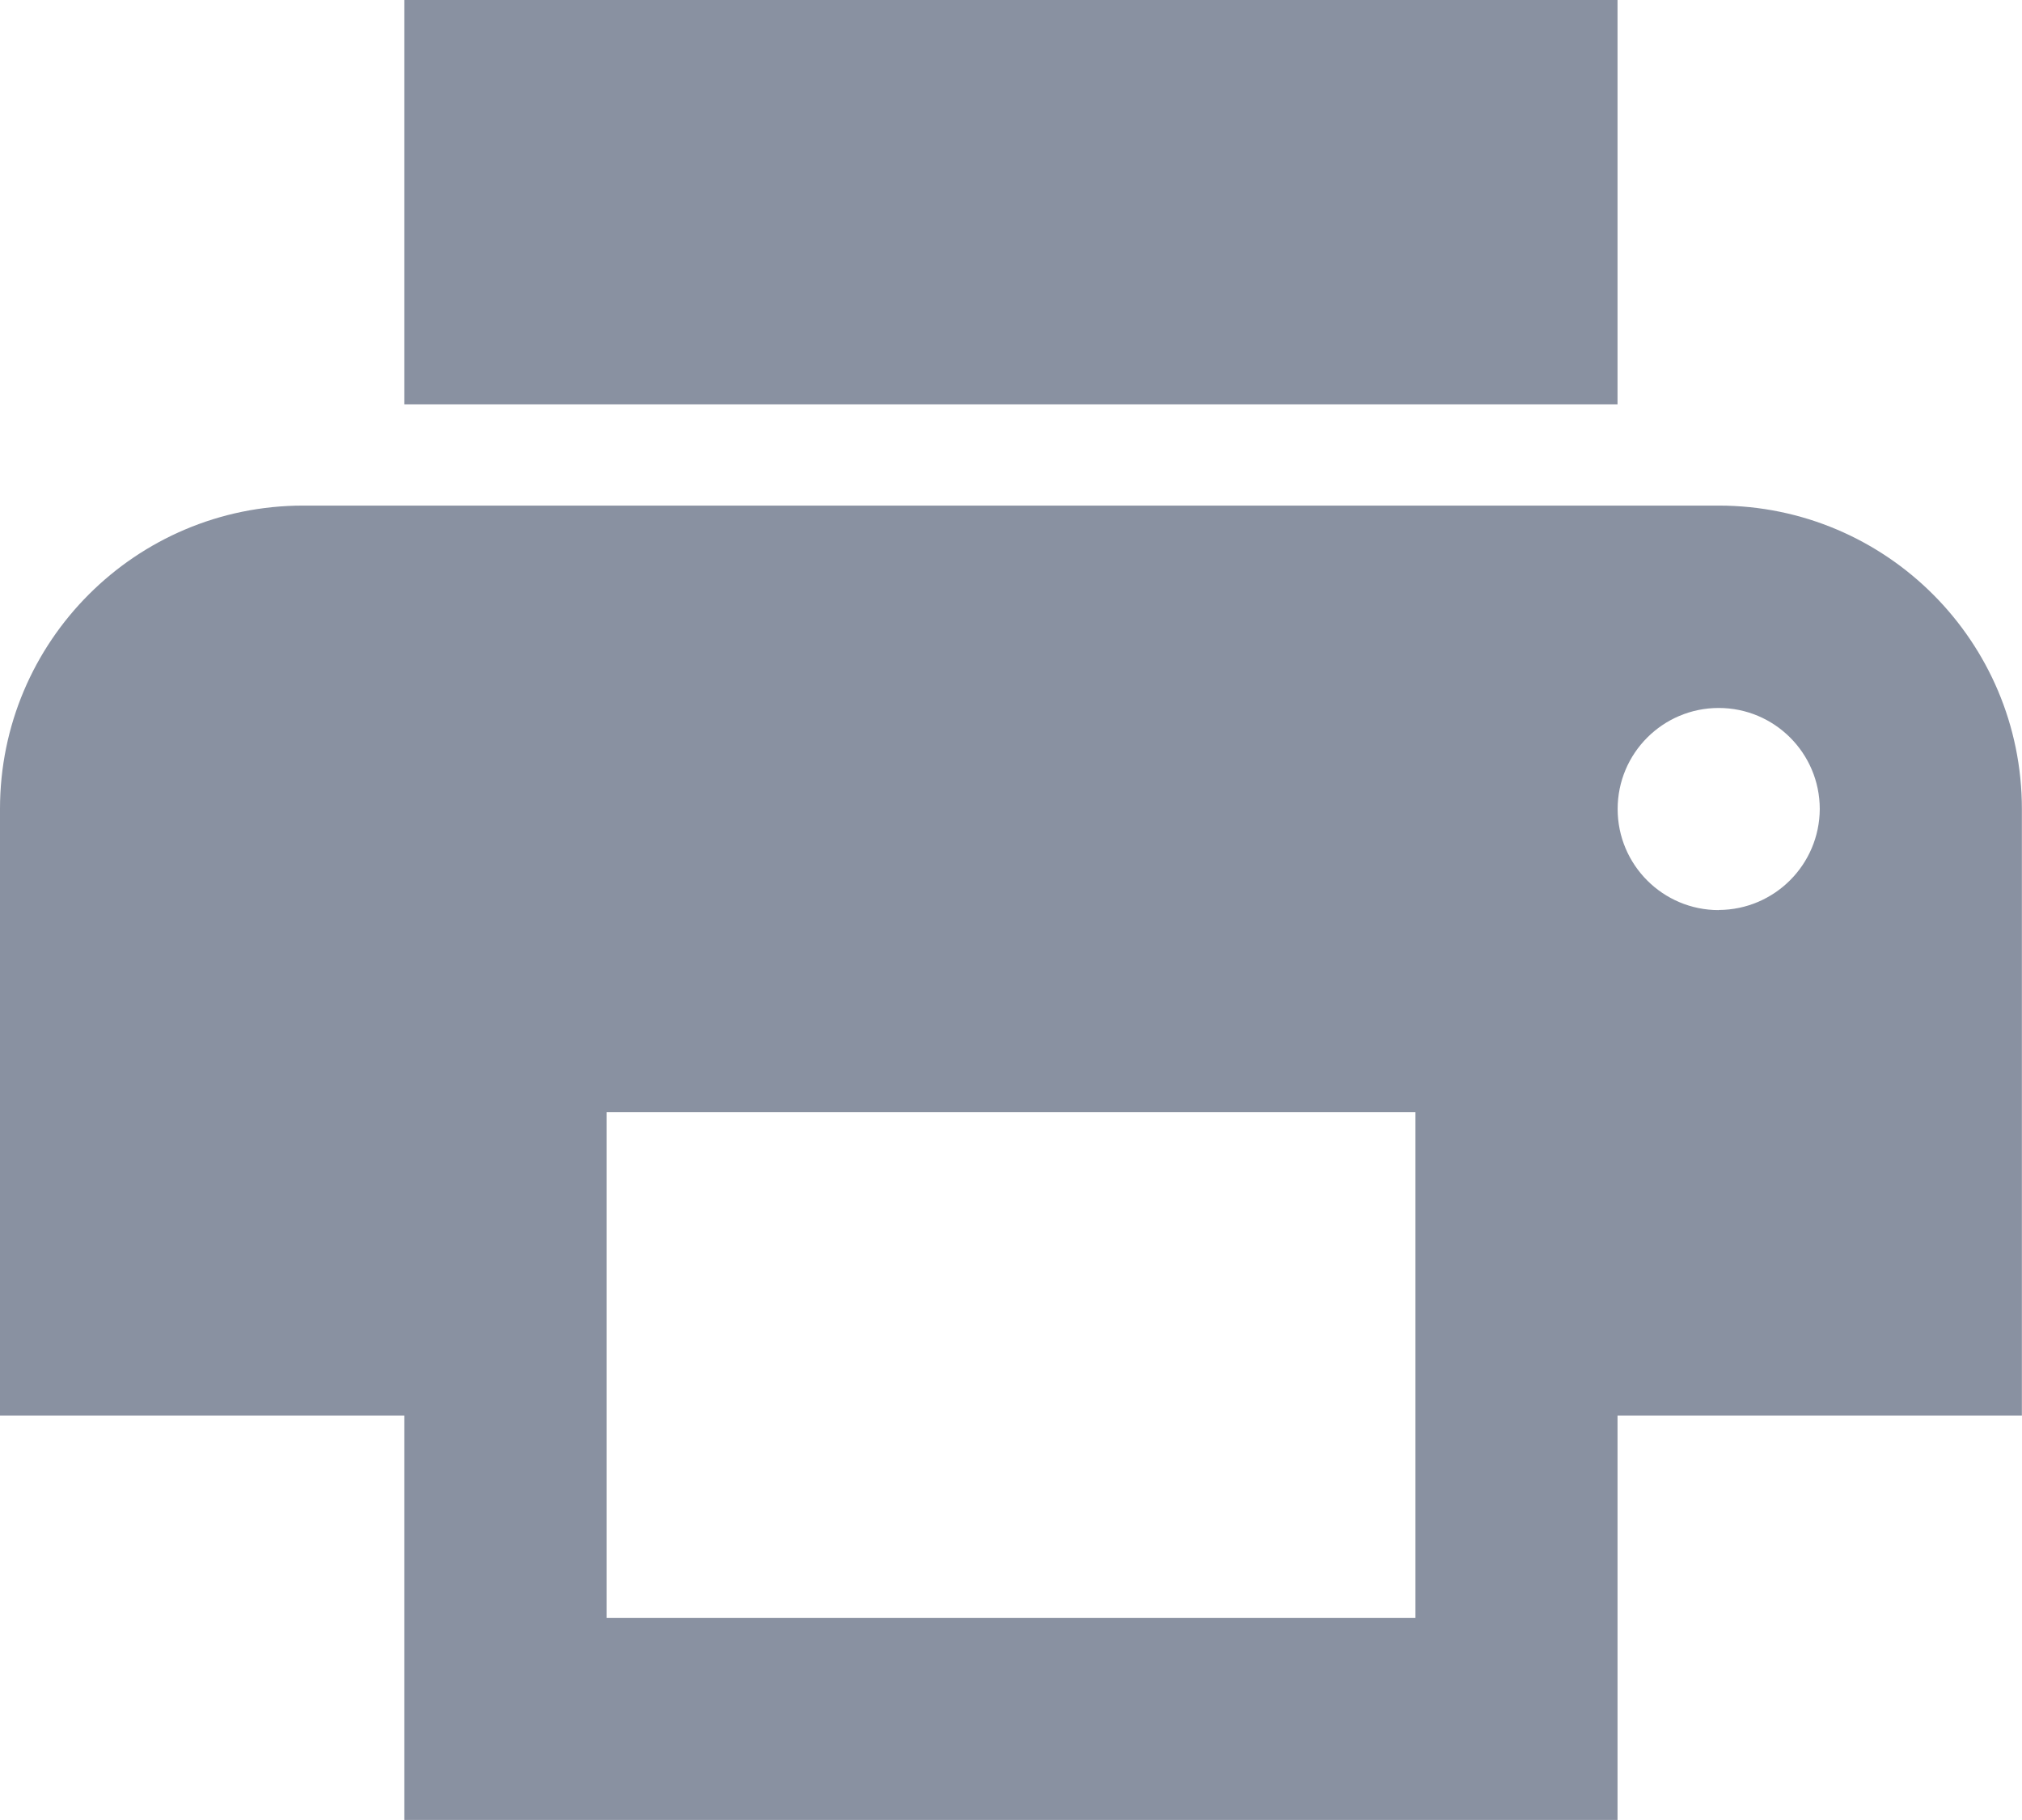
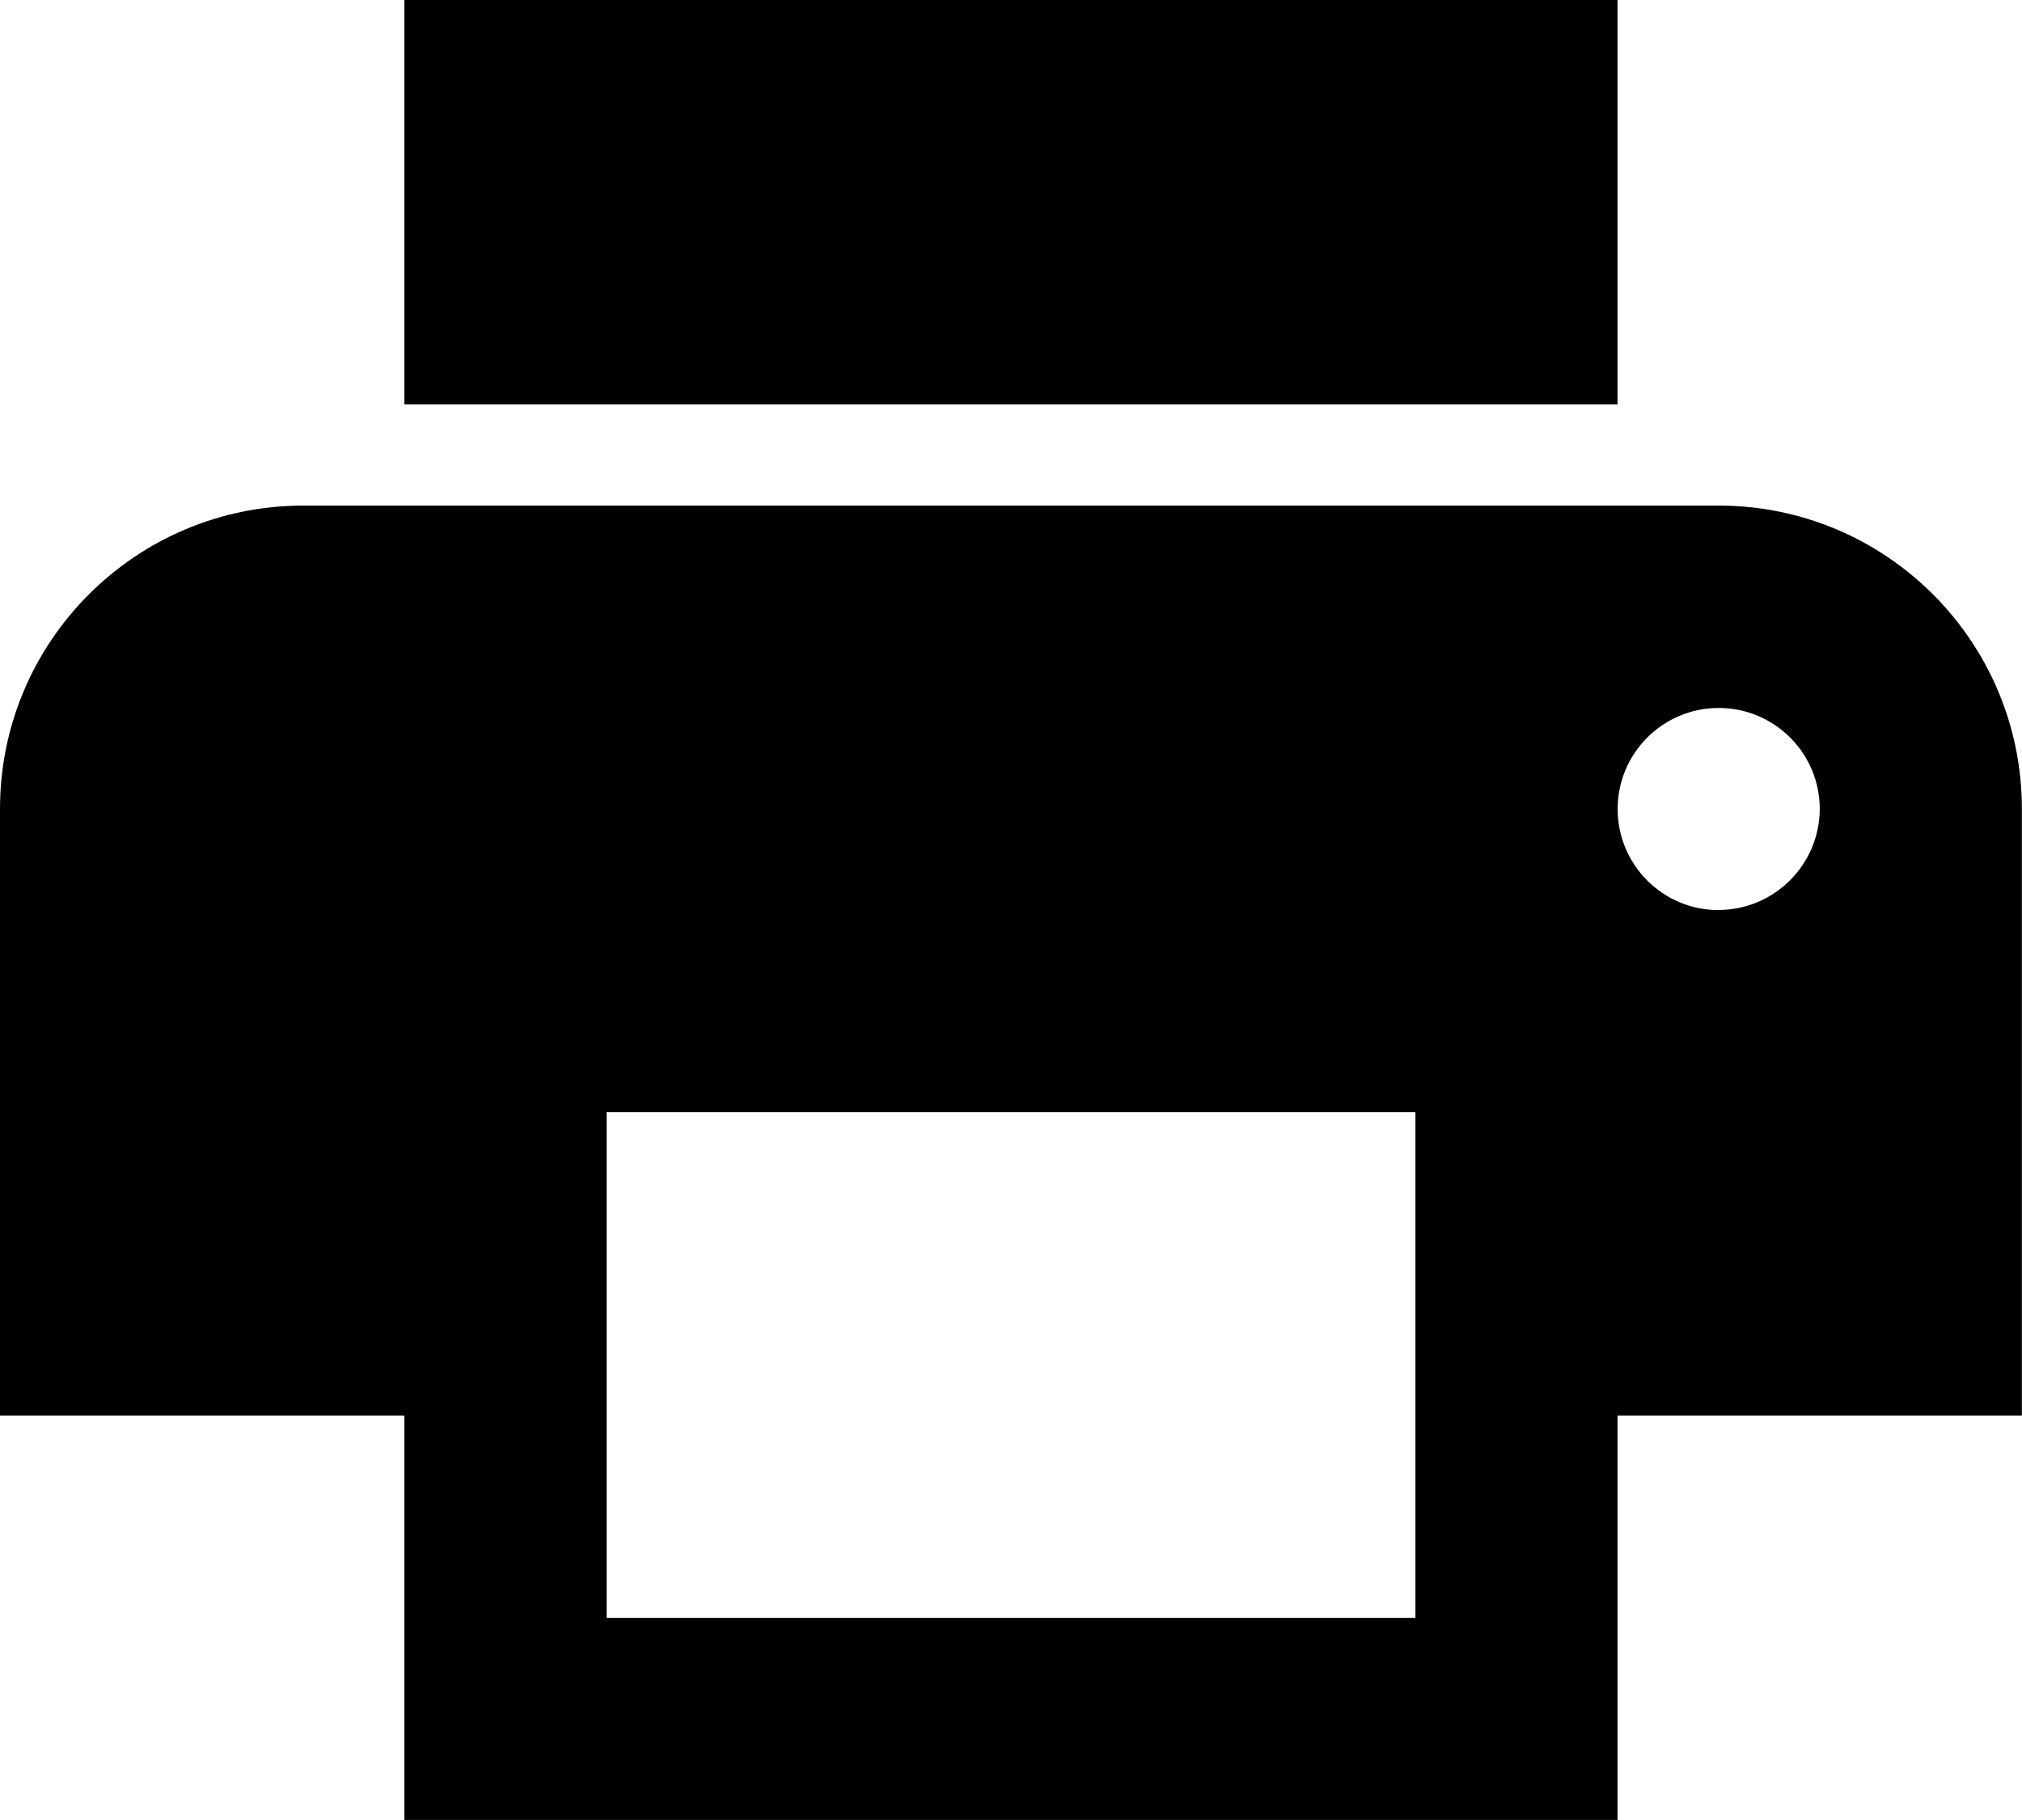
<svg xmlns="http://www.w3.org/2000/svg" id="Print" width="16.667" height="15" viewBox="0 0 16.667 15">
-   <path id="Path_20" data-name="Path 20" d="M16.167,7.167H4.5A2.5,2.5,0,0,0,2,9.667v5H5.333V18h10V14.667h3.333v-5A2.5,2.5,0,0,0,16.167,7.167Zm-2.5,9.167H7V12.167h6.667Zm2.5-5.833A.833.833,0,1,1,17,9.667.836.836,0,0,1,16.167,10.5ZM15.333,3h-10V6.333h10Z" transform="translate(-2 -3)" fill="#8991a1" />
+   <path id="Path_20" data-name="Path 20" d="M16.167,7.167H4.5A2.5,2.5,0,0,0,2,9.667v5H5.333V18h10V14.667h3.333v-5A2.5,2.5,0,0,0,16.167,7.167Zm-2.5,9.167H7V12.167h6.667Zm2.5-5.833A.833.833,0,1,1,17,9.667.836.836,0,0,1,16.167,10.5ZM15.333,3h-10V6.333h10Z" transform="translate(-2 -3)" />
</svg>
